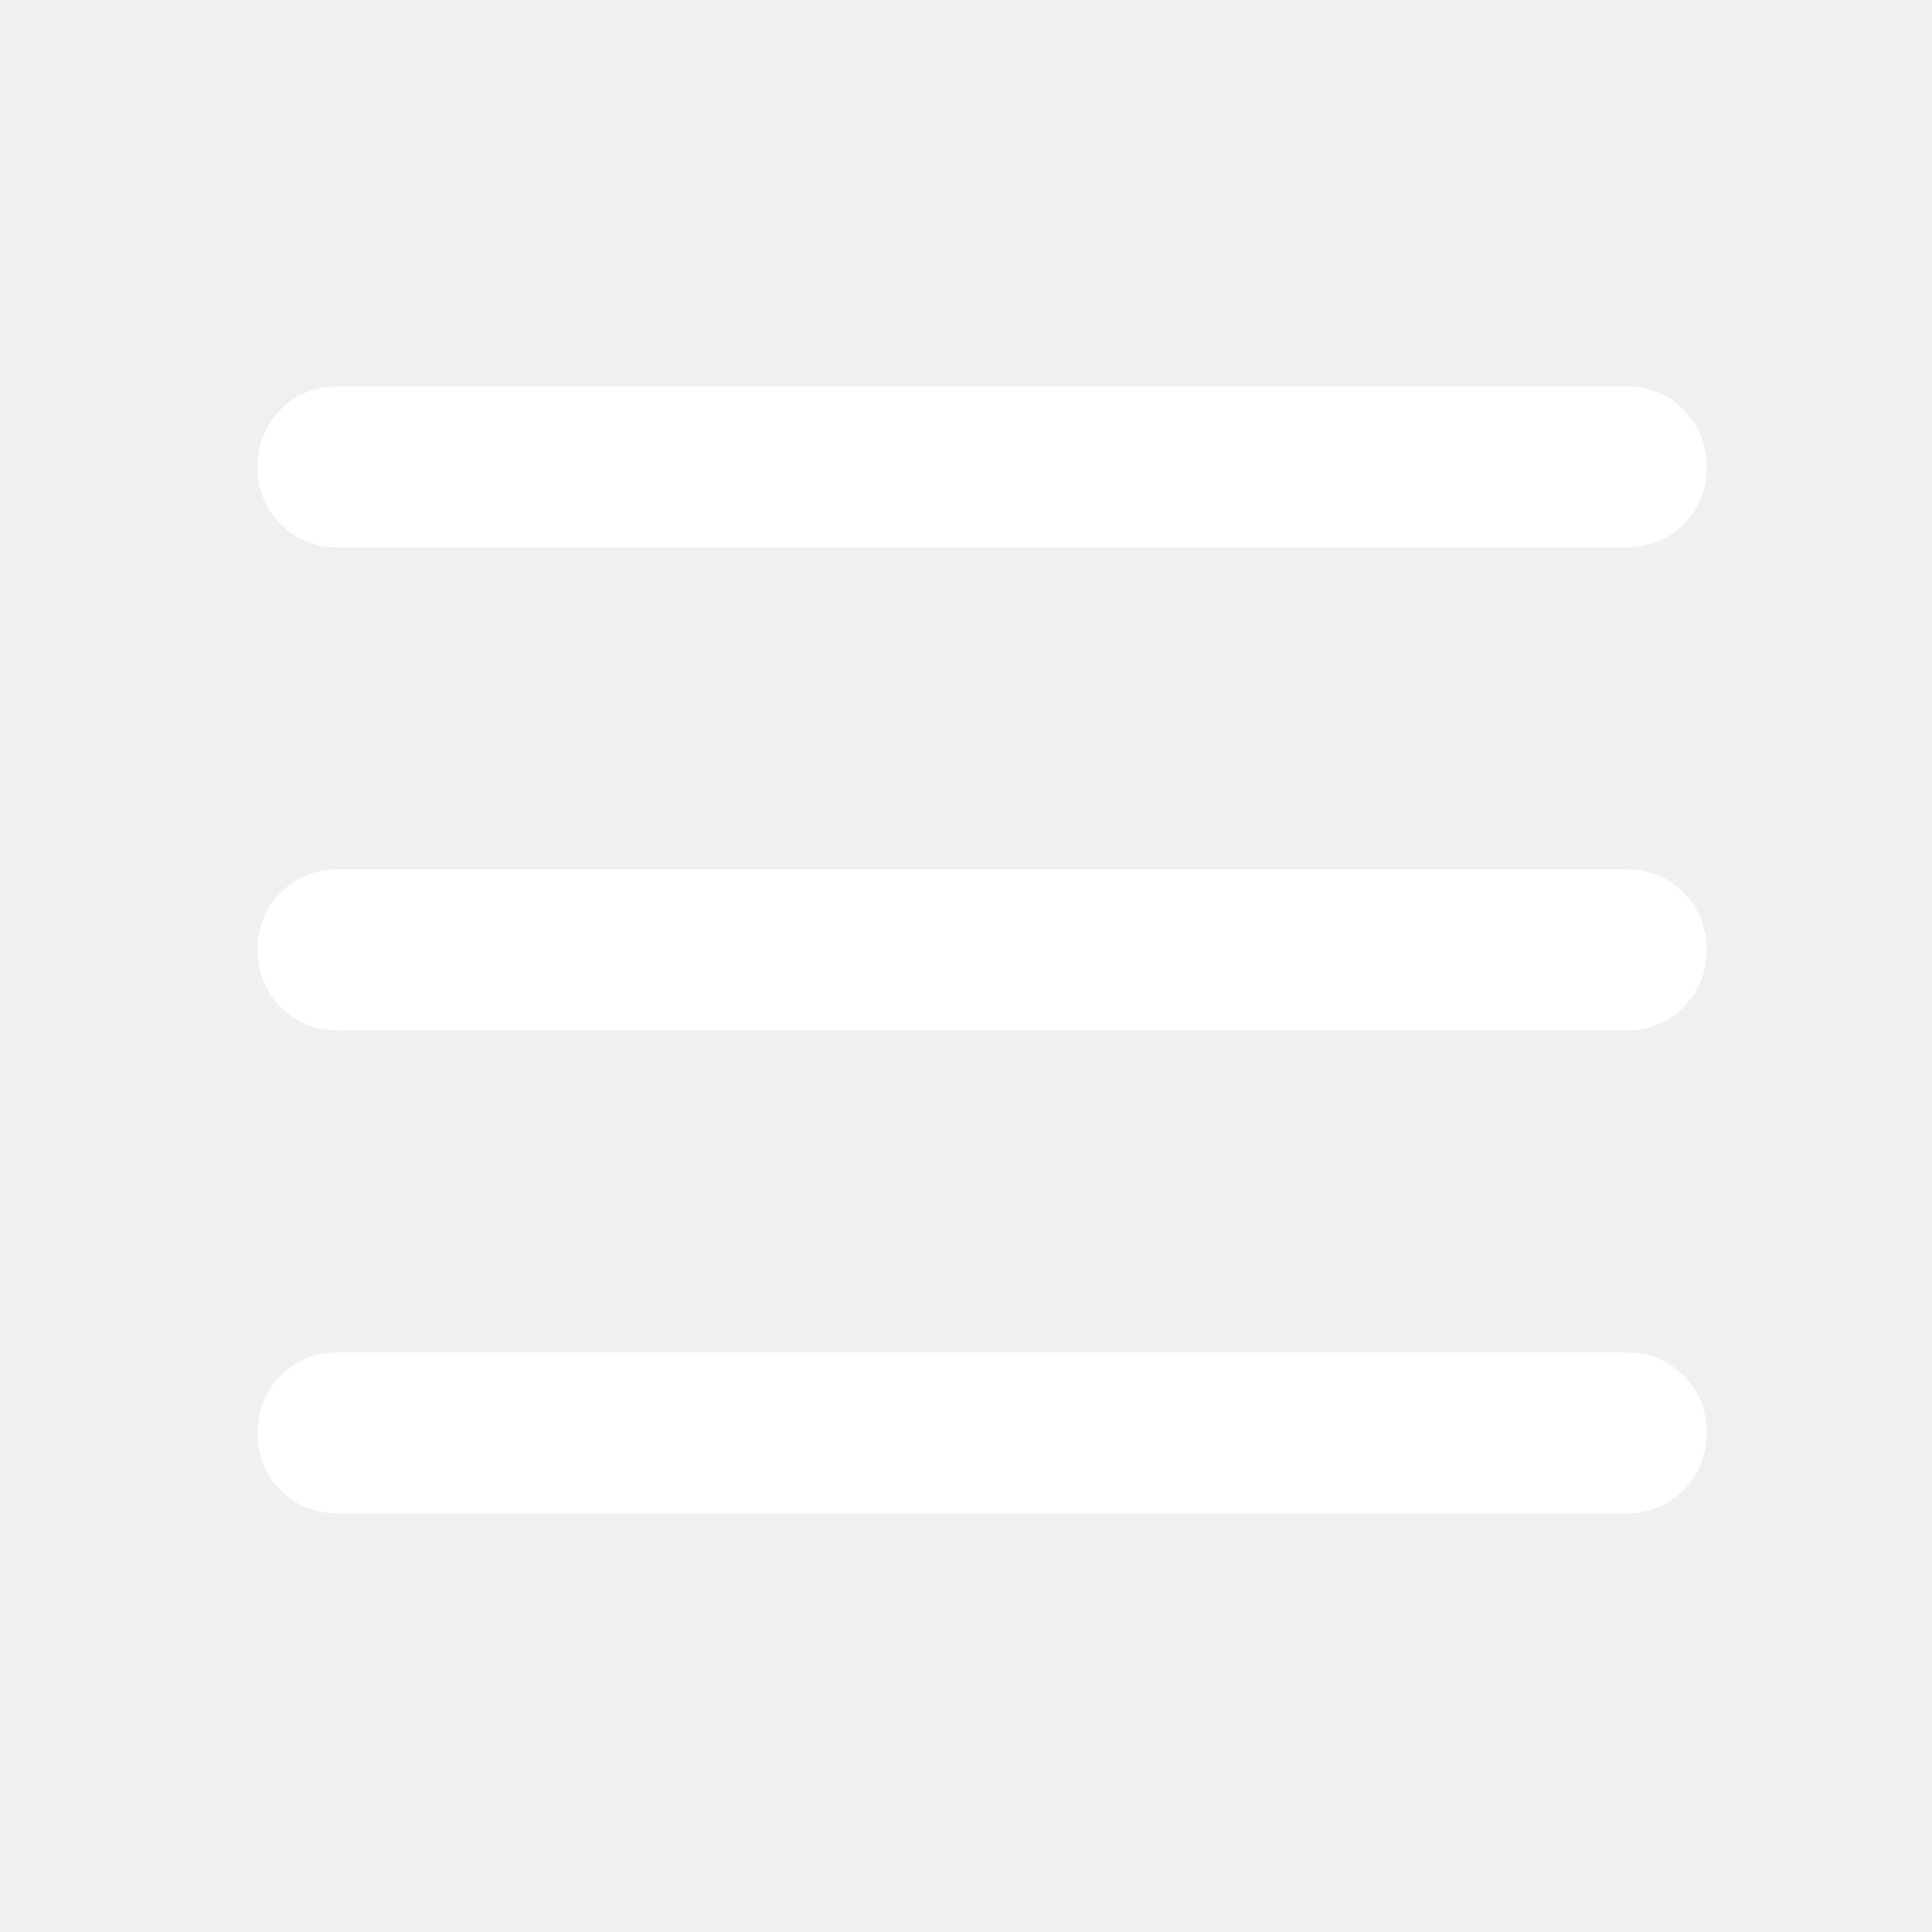
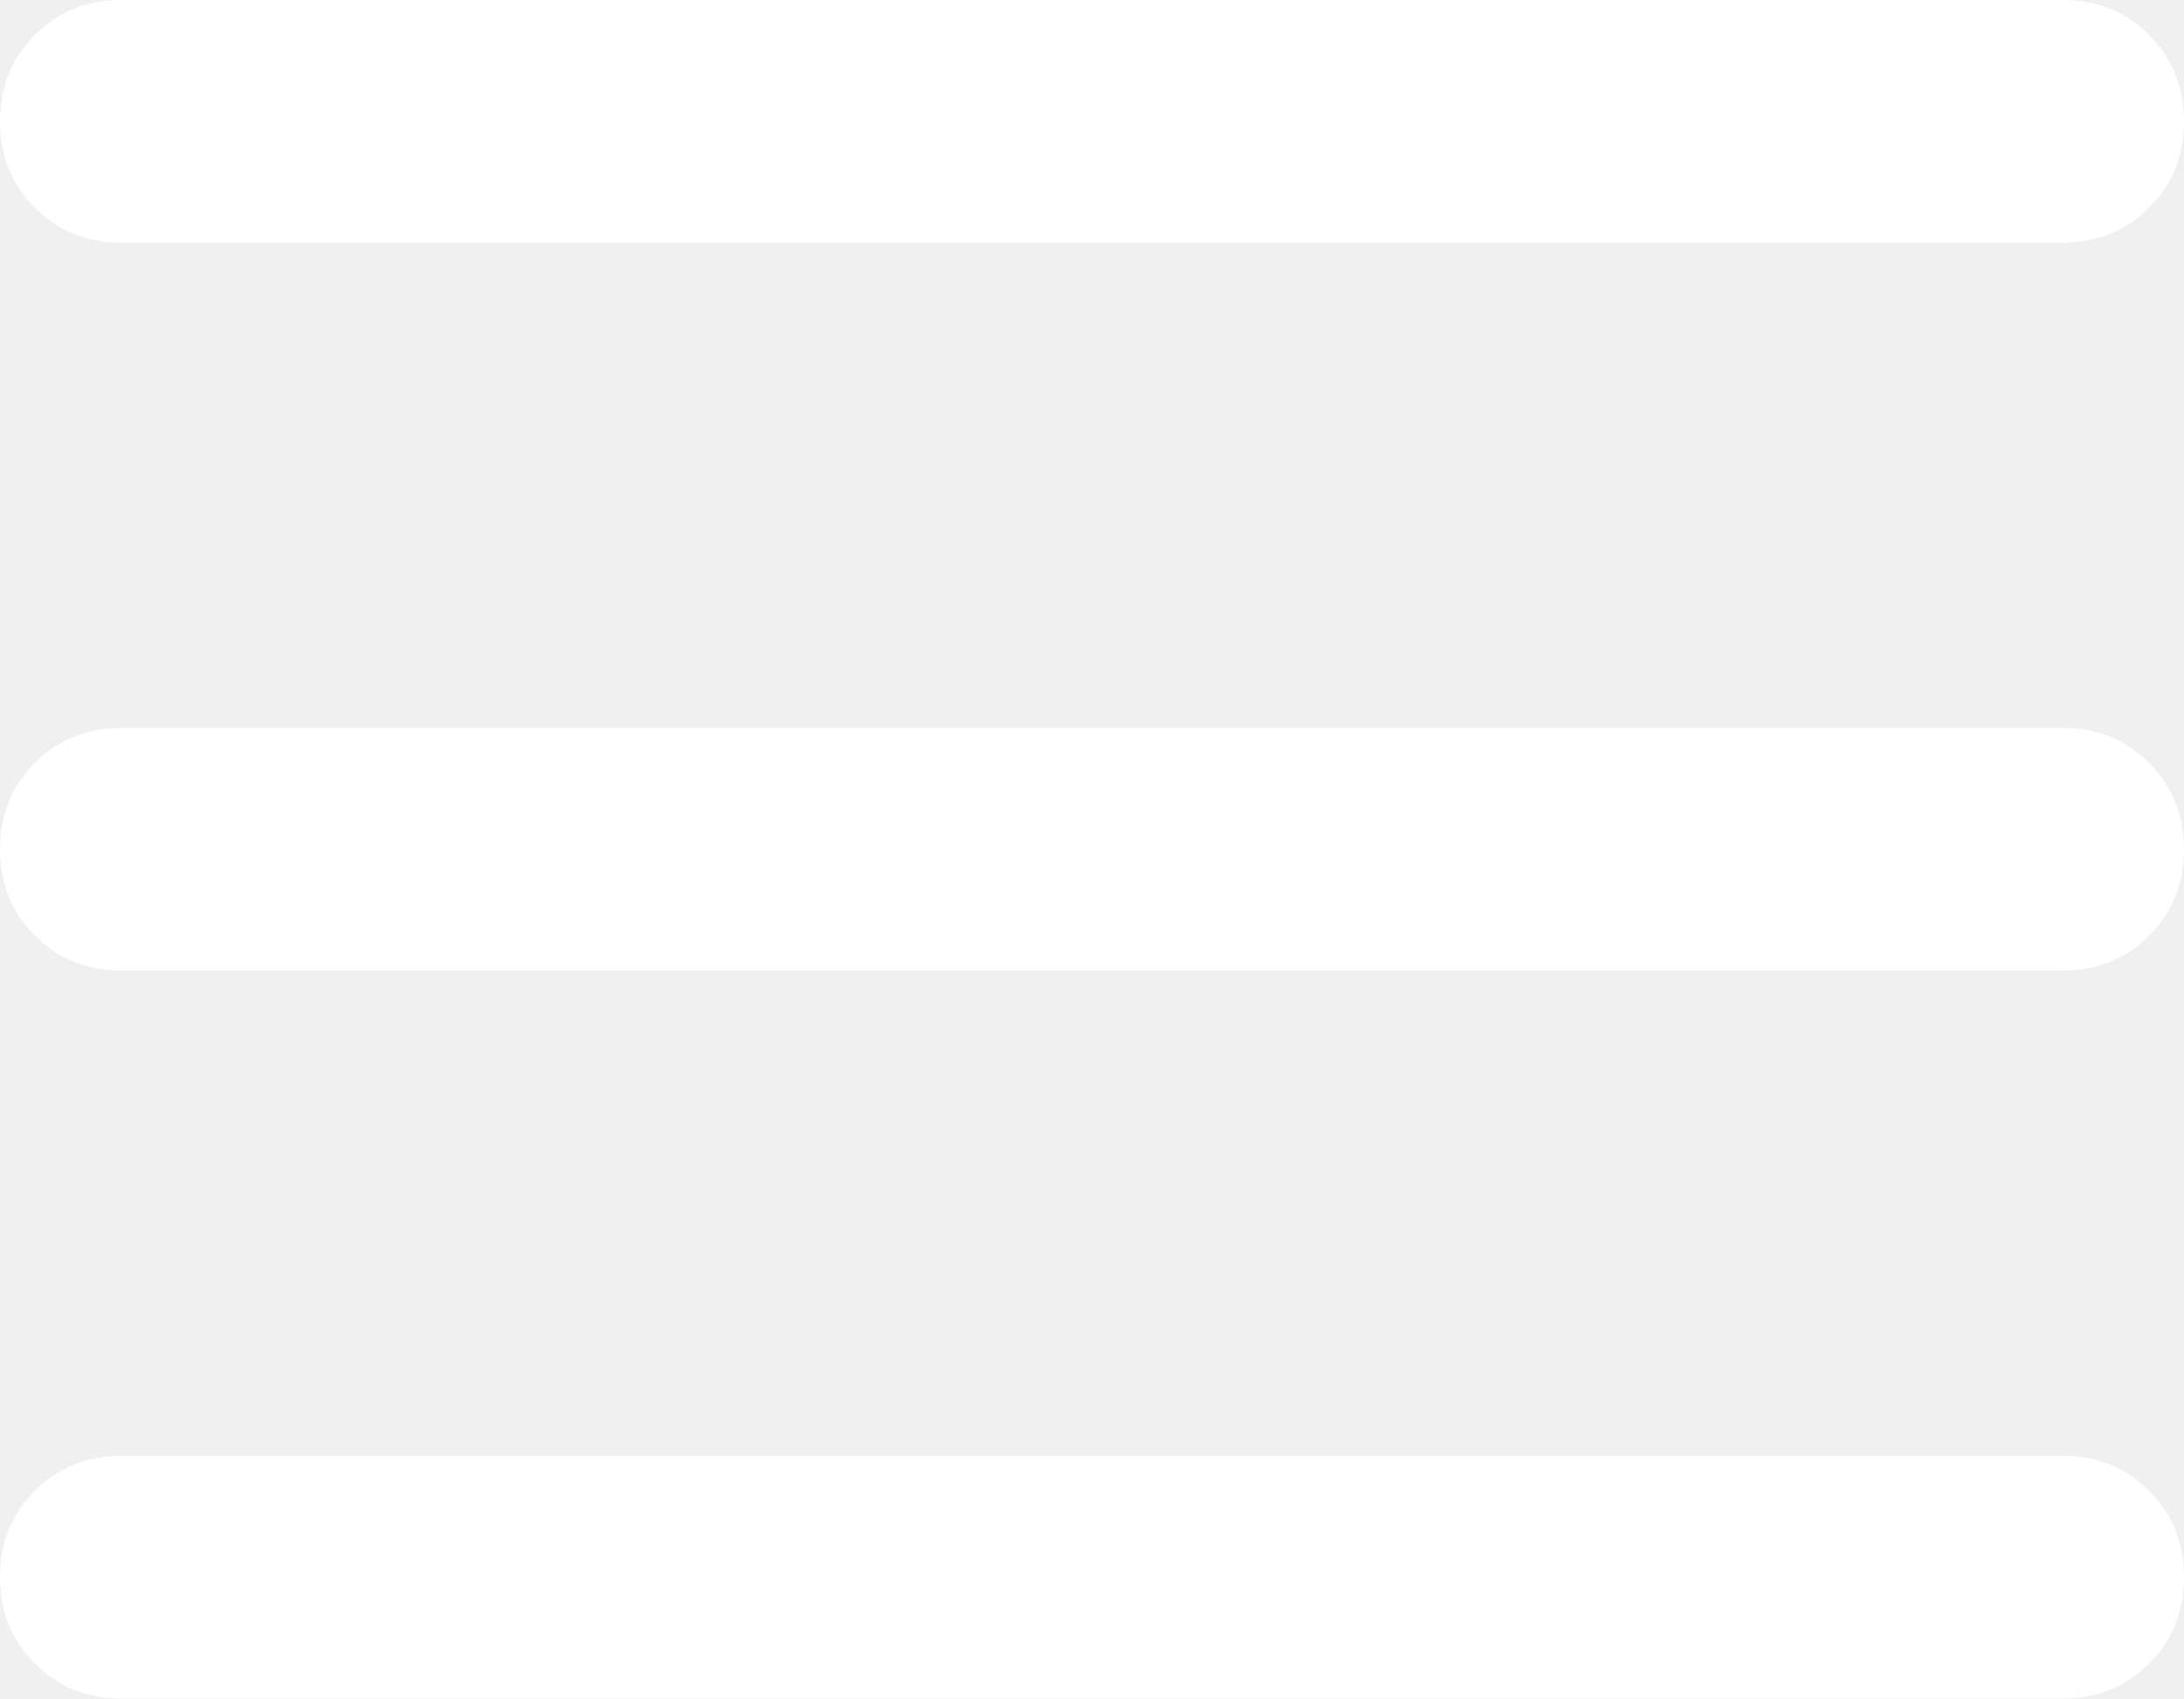
- <svg xmlns="http://www.w3.org/2000/svg" width="60" height="60" viewBox="0 0 60 60" fill="none">
-   <path d="M10.5 17C9.792 17 9.198 16.76 8.719 16.281C8.24 15.802 8 15.208 8 14.5C8 13.792 8.24 13.198 8.719 12.719C9.198 12.24 9.792 12 10.5 12H50.5C51.208 12 51.802 12.24 52.281 12.719C52.76 13.198 53 13.792 53 14.5C53 15.208 52.76 15.802 52.281 16.281C51.802 16.76 51.208 17 50.5 17H10.5ZM10.5 47C9.792 47 9.198 46.76 8.719 46.281C8.24 45.802 8 45.208 8 44.5C8 43.792 8.24 43.198 8.719 42.719C9.198 42.24 9.792 42 10.5 42H50.5C51.208 42 51.802 42.24 52.281 42.719C52.76 43.198 53 43.792 53 44.5C53 45.208 52.76 45.802 52.281 46.281C51.802 46.76 51.208 47 50.5 47H10.5ZM10.5 32C9.792 32 9.198 31.76 8.719 31.281C8.24 30.802 8 30.208 8 29.5C8 28.792 8.24 28.198 8.719 27.719C9.198 27.24 9.792 27 10.5 27H50.5C51.208 27 51.802 27.24 52.281 27.719C52.76 28.198 53 28.792 53 29.5C53 30.208 52.76 30.802 52.281 31.281C51.802 31.76 51.208 32 50.5 32H10.5Z" fill="white" />
+ <svg xmlns="http://www.w3.org/2000/svg" width="45" height="35" viewBox="0 0 45 35" fill="none">
+   <path d="M2.5 5C1.792 5 1.198 4.76 0.719 4.281C0.24 3.802 0 3.208 0 2.5C0 1.792 0.24 1.198 0.719 0.719C1.198 0.24 1.792 0 2.5 0H42.5C43.208 0 43.802 0.24 44.281 0.719C44.76 1.198 45 1.792 45 2.5C45 3.208 44.76 3.802 44.281 4.281C43.802 4.76 43.208 5 42.5 5H2.5ZM2.5 35C1.792 35 1.198 34.76 0.719 34.281C0.24 33.802 0 33.208 0 32.5C0 31.792 0.24 31.198 0.719 30.719C1.198 30.24 1.792 30 2.5 30H42.5C43.208 30 43.802 30.24 44.281 30.719C44.76 31.198 45 31.792 45 32.5C45 33.208 44.76 33.802 44.281 34.281C43.802 34.76 43.208 35 42.5 35H2.5ZM2.5 20C1.792 20 1.198 19.76 0.719 19.281C0.24 18.802 0 18.208 0 17.5C0 16.792 0.24 16.198 0.719 15.719C1.198 15.24 1.792 15 2.5 15H42.5C43.208 15 43.802 15.24 44.281 15.719C44.76 16.198 45 16.792 45 17.5C45 18.208 44.76 18.802 44.281 19.281C43.802 19.76 43.208 20 42.5 20H2.5Z" fill="white" />
</svg>
